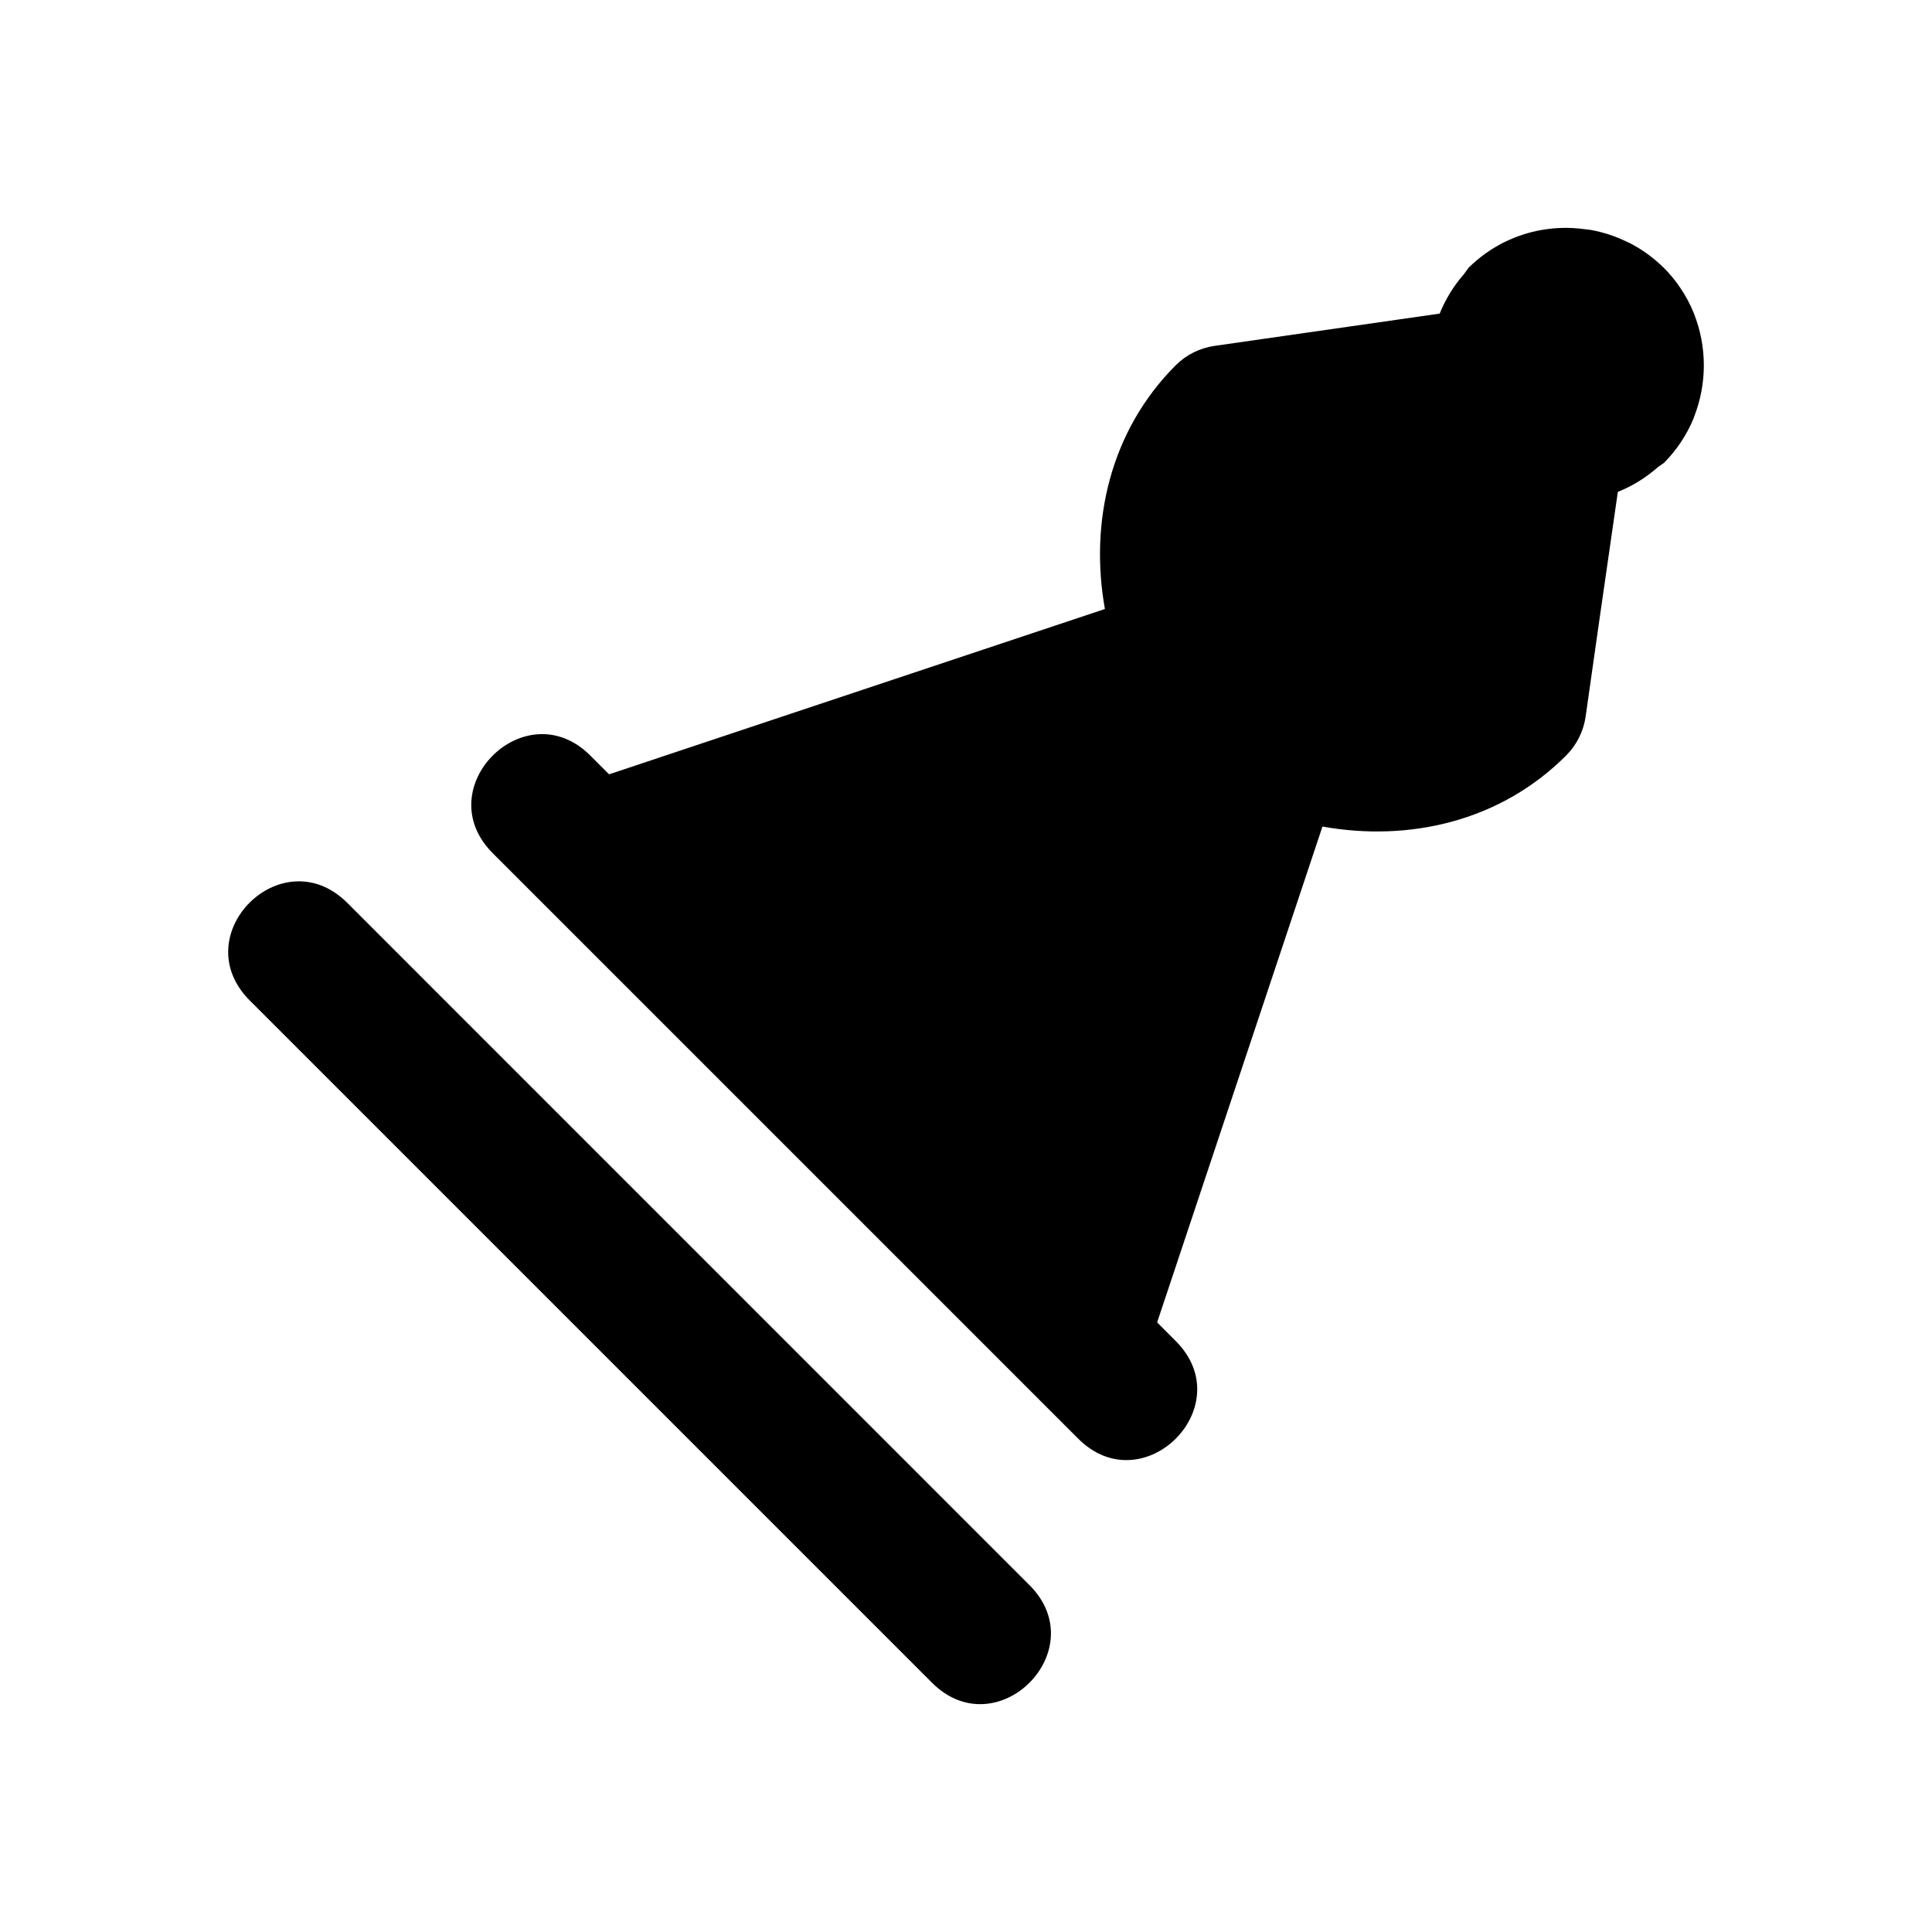
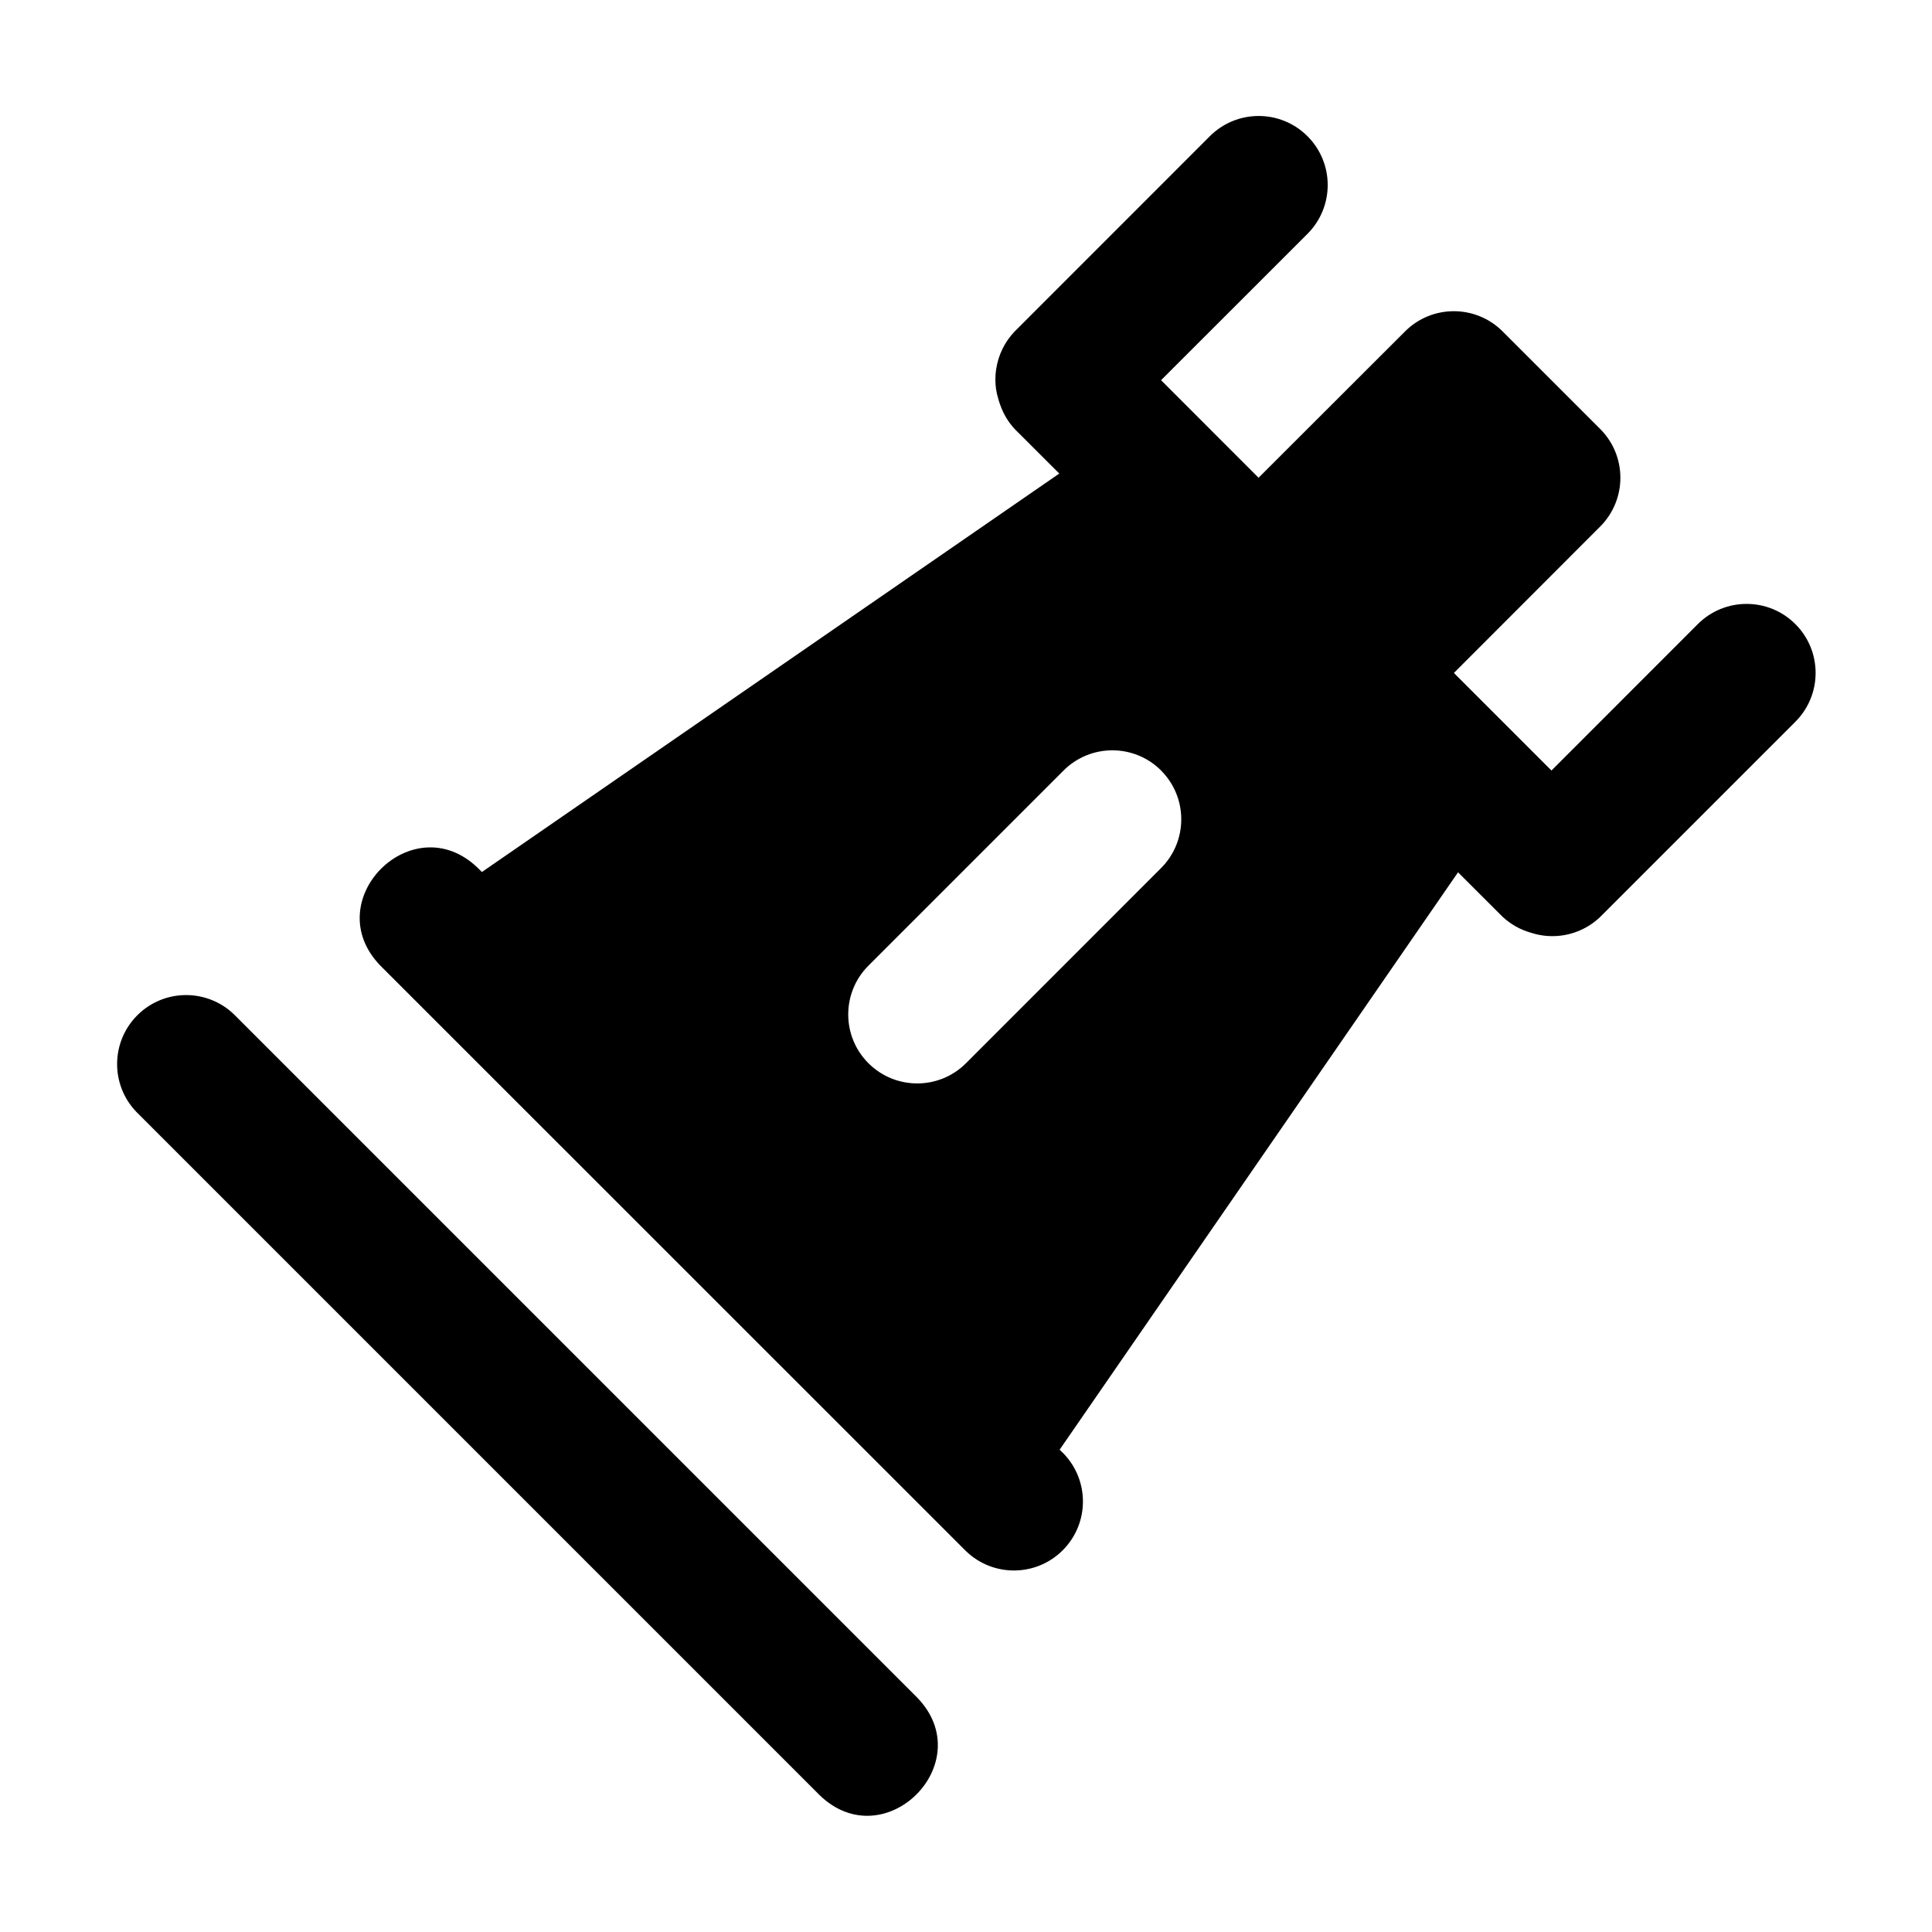
<svg xmlns="http://www.w3.org/2000/svg" width="28" height="28" viewBox="0 0 28 28">
-   <path d="M24.111 3.88a2 2 0 0 0-.491-.357l-.036-.016a2 2 0 0 0-.537-.176q-.042-.006-.086-.01a2 2 0 0 0-.608.01q-.285.048-.545.176l-.028.013q-.276.143-.496.36-.036.047-.069.095a2 2 0 0 0-.35.57l-3.258.467a1 1 0 0 0-.567.281c-.958.959-1.25 2.284-1.027 3.533l-7.186 2.396-.272-.272c-.943-.942-2.357.472-1.414 1.415l8.485 8.485c.943.943 2.357-.472 1.414-1.414l-.27-.271 2.396-7.186c1.249.224 2.573-.07 3.531-1.029a1 1 0 0 0 .283-.564l.2-1.406.267-1.851a2 2 0 0 0 .579-.358q.045-.03.086-.06l.002-.001a2 2 0 0 0 .43-.645l.006-.019a2.04 2.04 0 0 0 0-1.502l-.007-.018a2 2 0 0 0-.43-.645zm-19.09 9.193c-.943-.916-2.33.471-1.414 1.414l9.9 9.9c.942.943 2.356-.472 1.413-1.414z" style="fill:#000000;stroke-width:2;stroke-linecap:round;stroke-linejoin:round;paint-order:stroke fill markers" />
+   <path fill="#e6edf3" d="M21.777 4.803a1 1 0 0 0-1.414 0L18.24 6.924 16.827 5.51l2.122-2.121a1 1 0 0 0-1.415-1.415l-2.828 2.829a1 1 0 0 0-.268.544l-.003.017a1 1 0 0 0 0 .272q.01.067.03.134.012.048.03.095a1 1 0 0 0 .21.352l.647.646-8.368 5.775-.057-.057c-.943-.916-2.33.47-1.414 1.414L14 22.48a1 1 0 0 0 1.414-1.414l-.057-.056 5.774-8.368.647.646a1 1 0 0 0 .41.23 1 1 0 0 0 .377.047 1 1 0 0 0 .627-.277l2.828-2.828a1 1 0 0 0-1.414-1.415l-2.121 2.122-1.414-1.414 2.12-2.122a1 1 0 0 0 0-1.414zm-4.95 6.364a1 1 0 0 1 0 1.414L14 15.409a1 1 0 0 1-1.414 0 1 1 0 0 1 0-1.414l2.828-2.828a1 1 0 0 1 1.414 0M3.392 14.702a1 1 0 0 0-1.414 1.414l9.9 9.9c.943.916 2.33-.471 1.414-1.414z" style="fill:#000000;stroke-linecap:round;stroke-linejoin:round;-inkscape-stroke:none" />
</svg>
